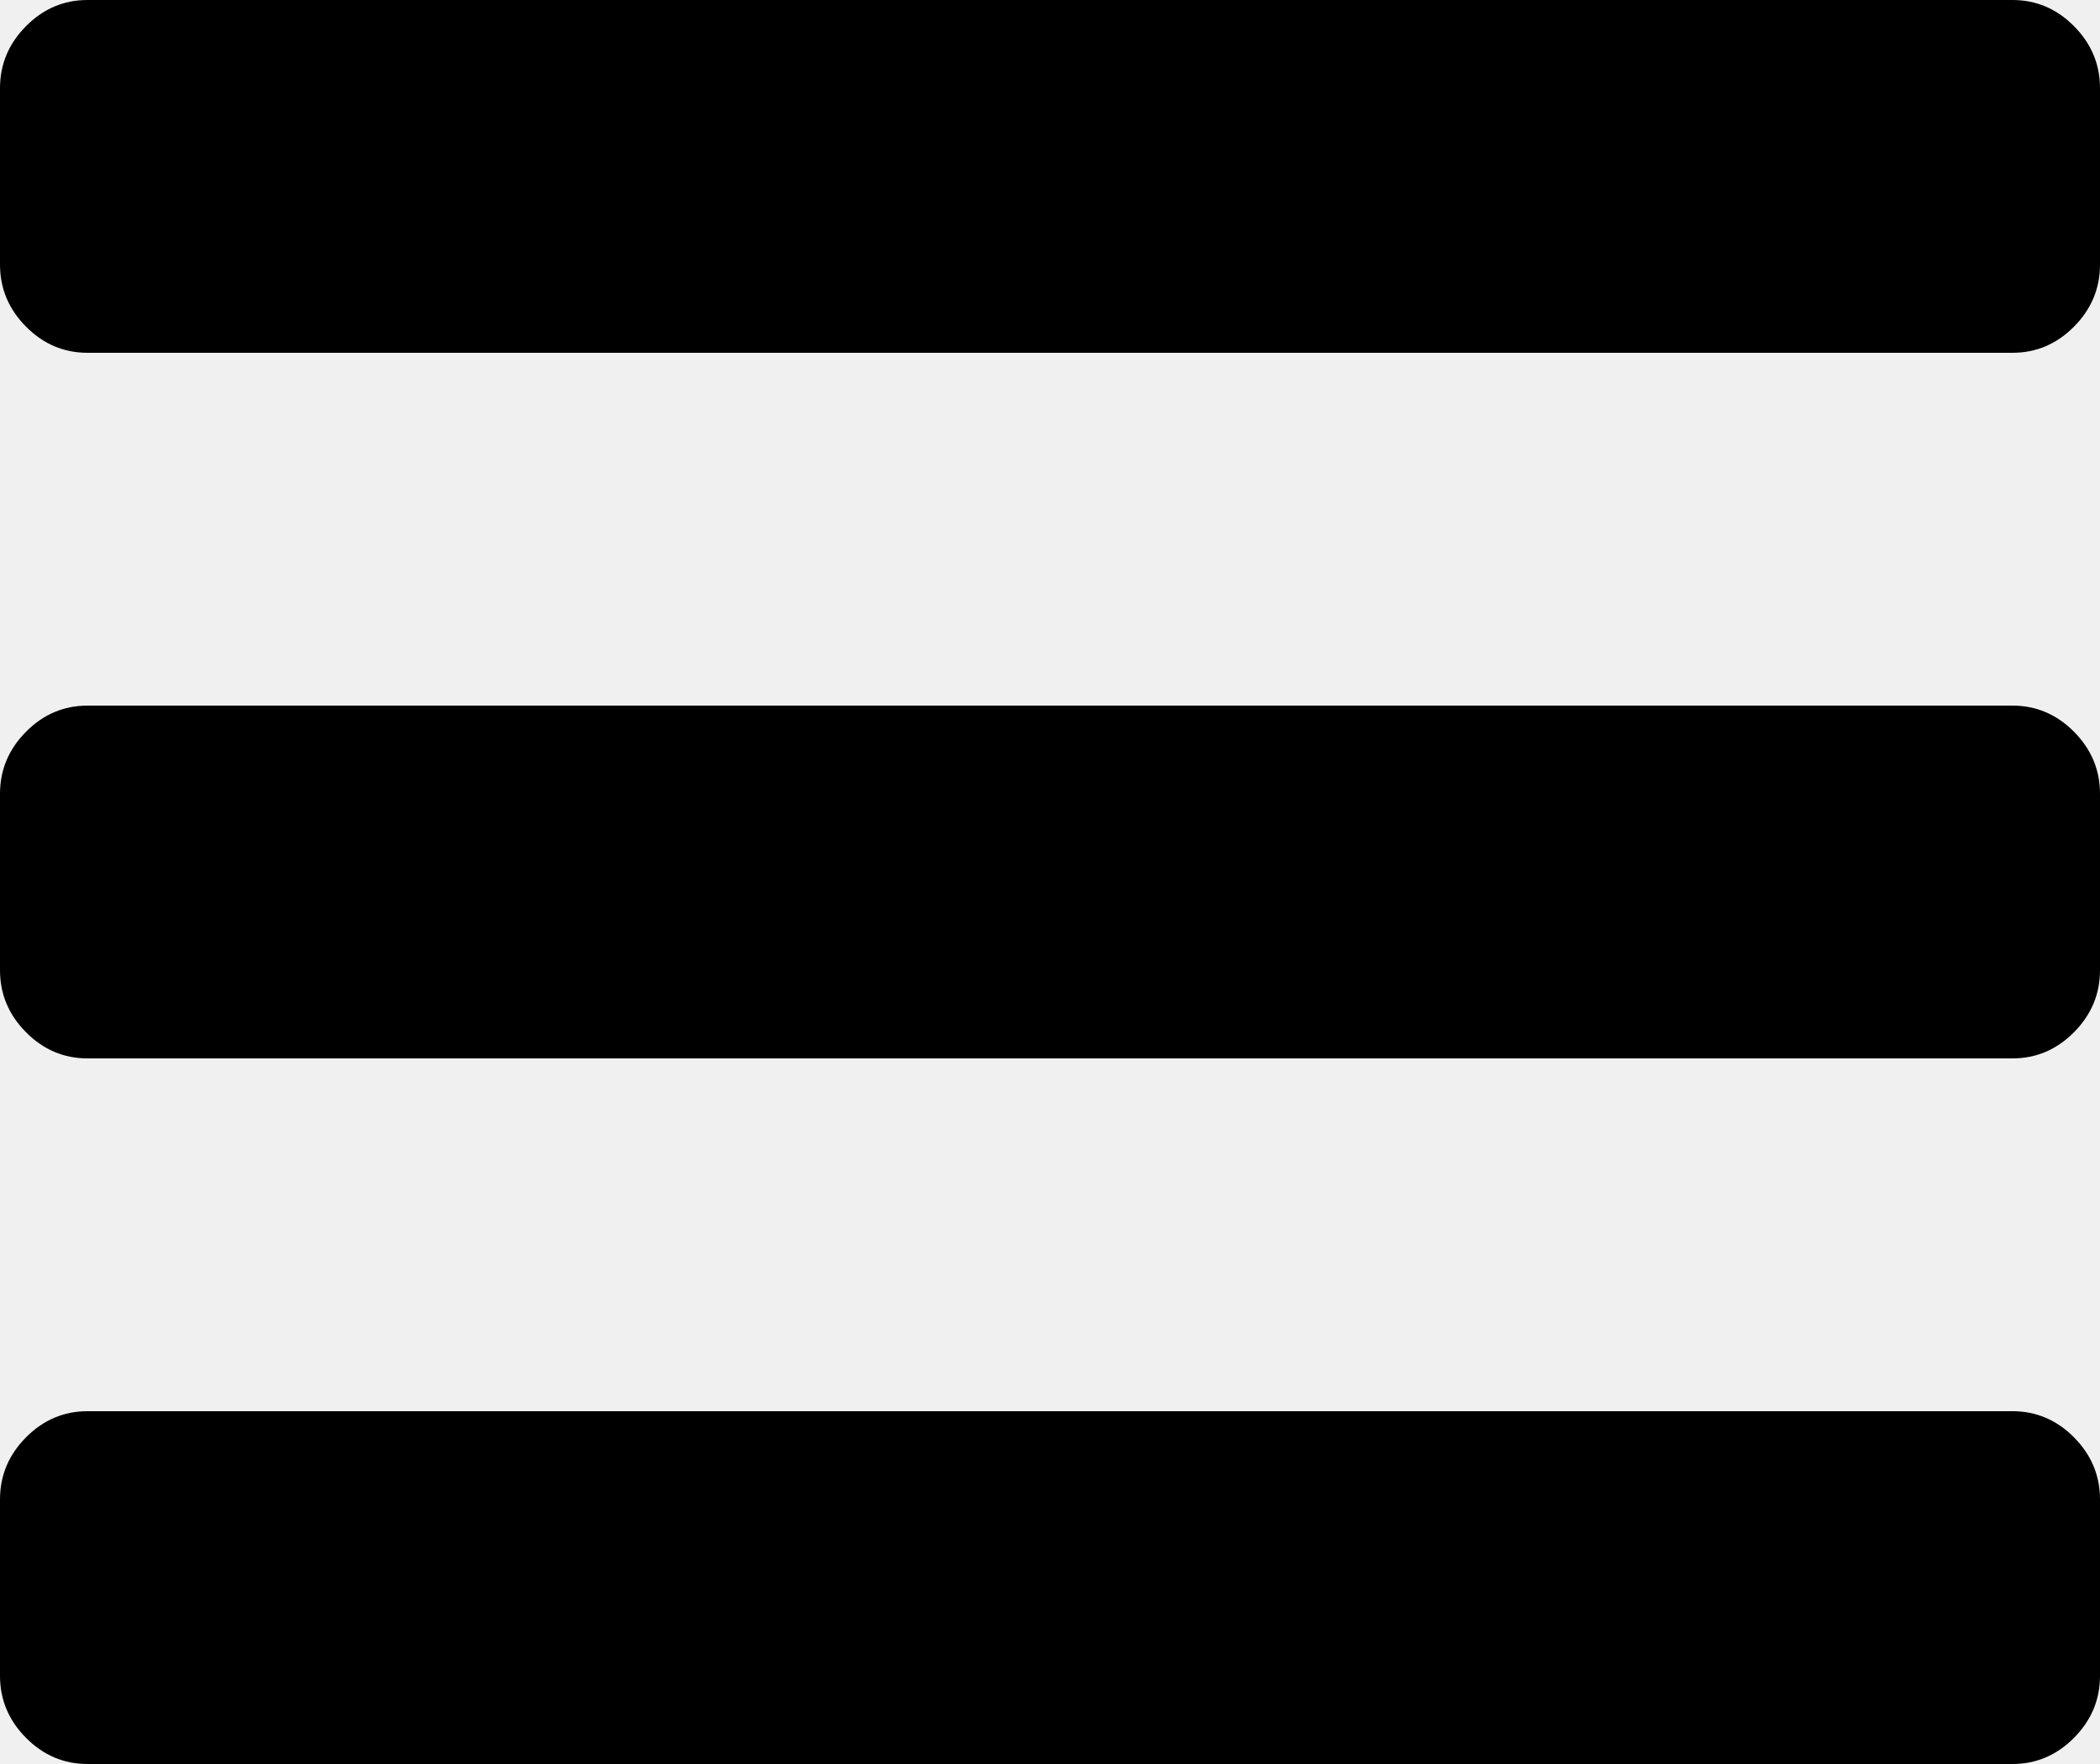
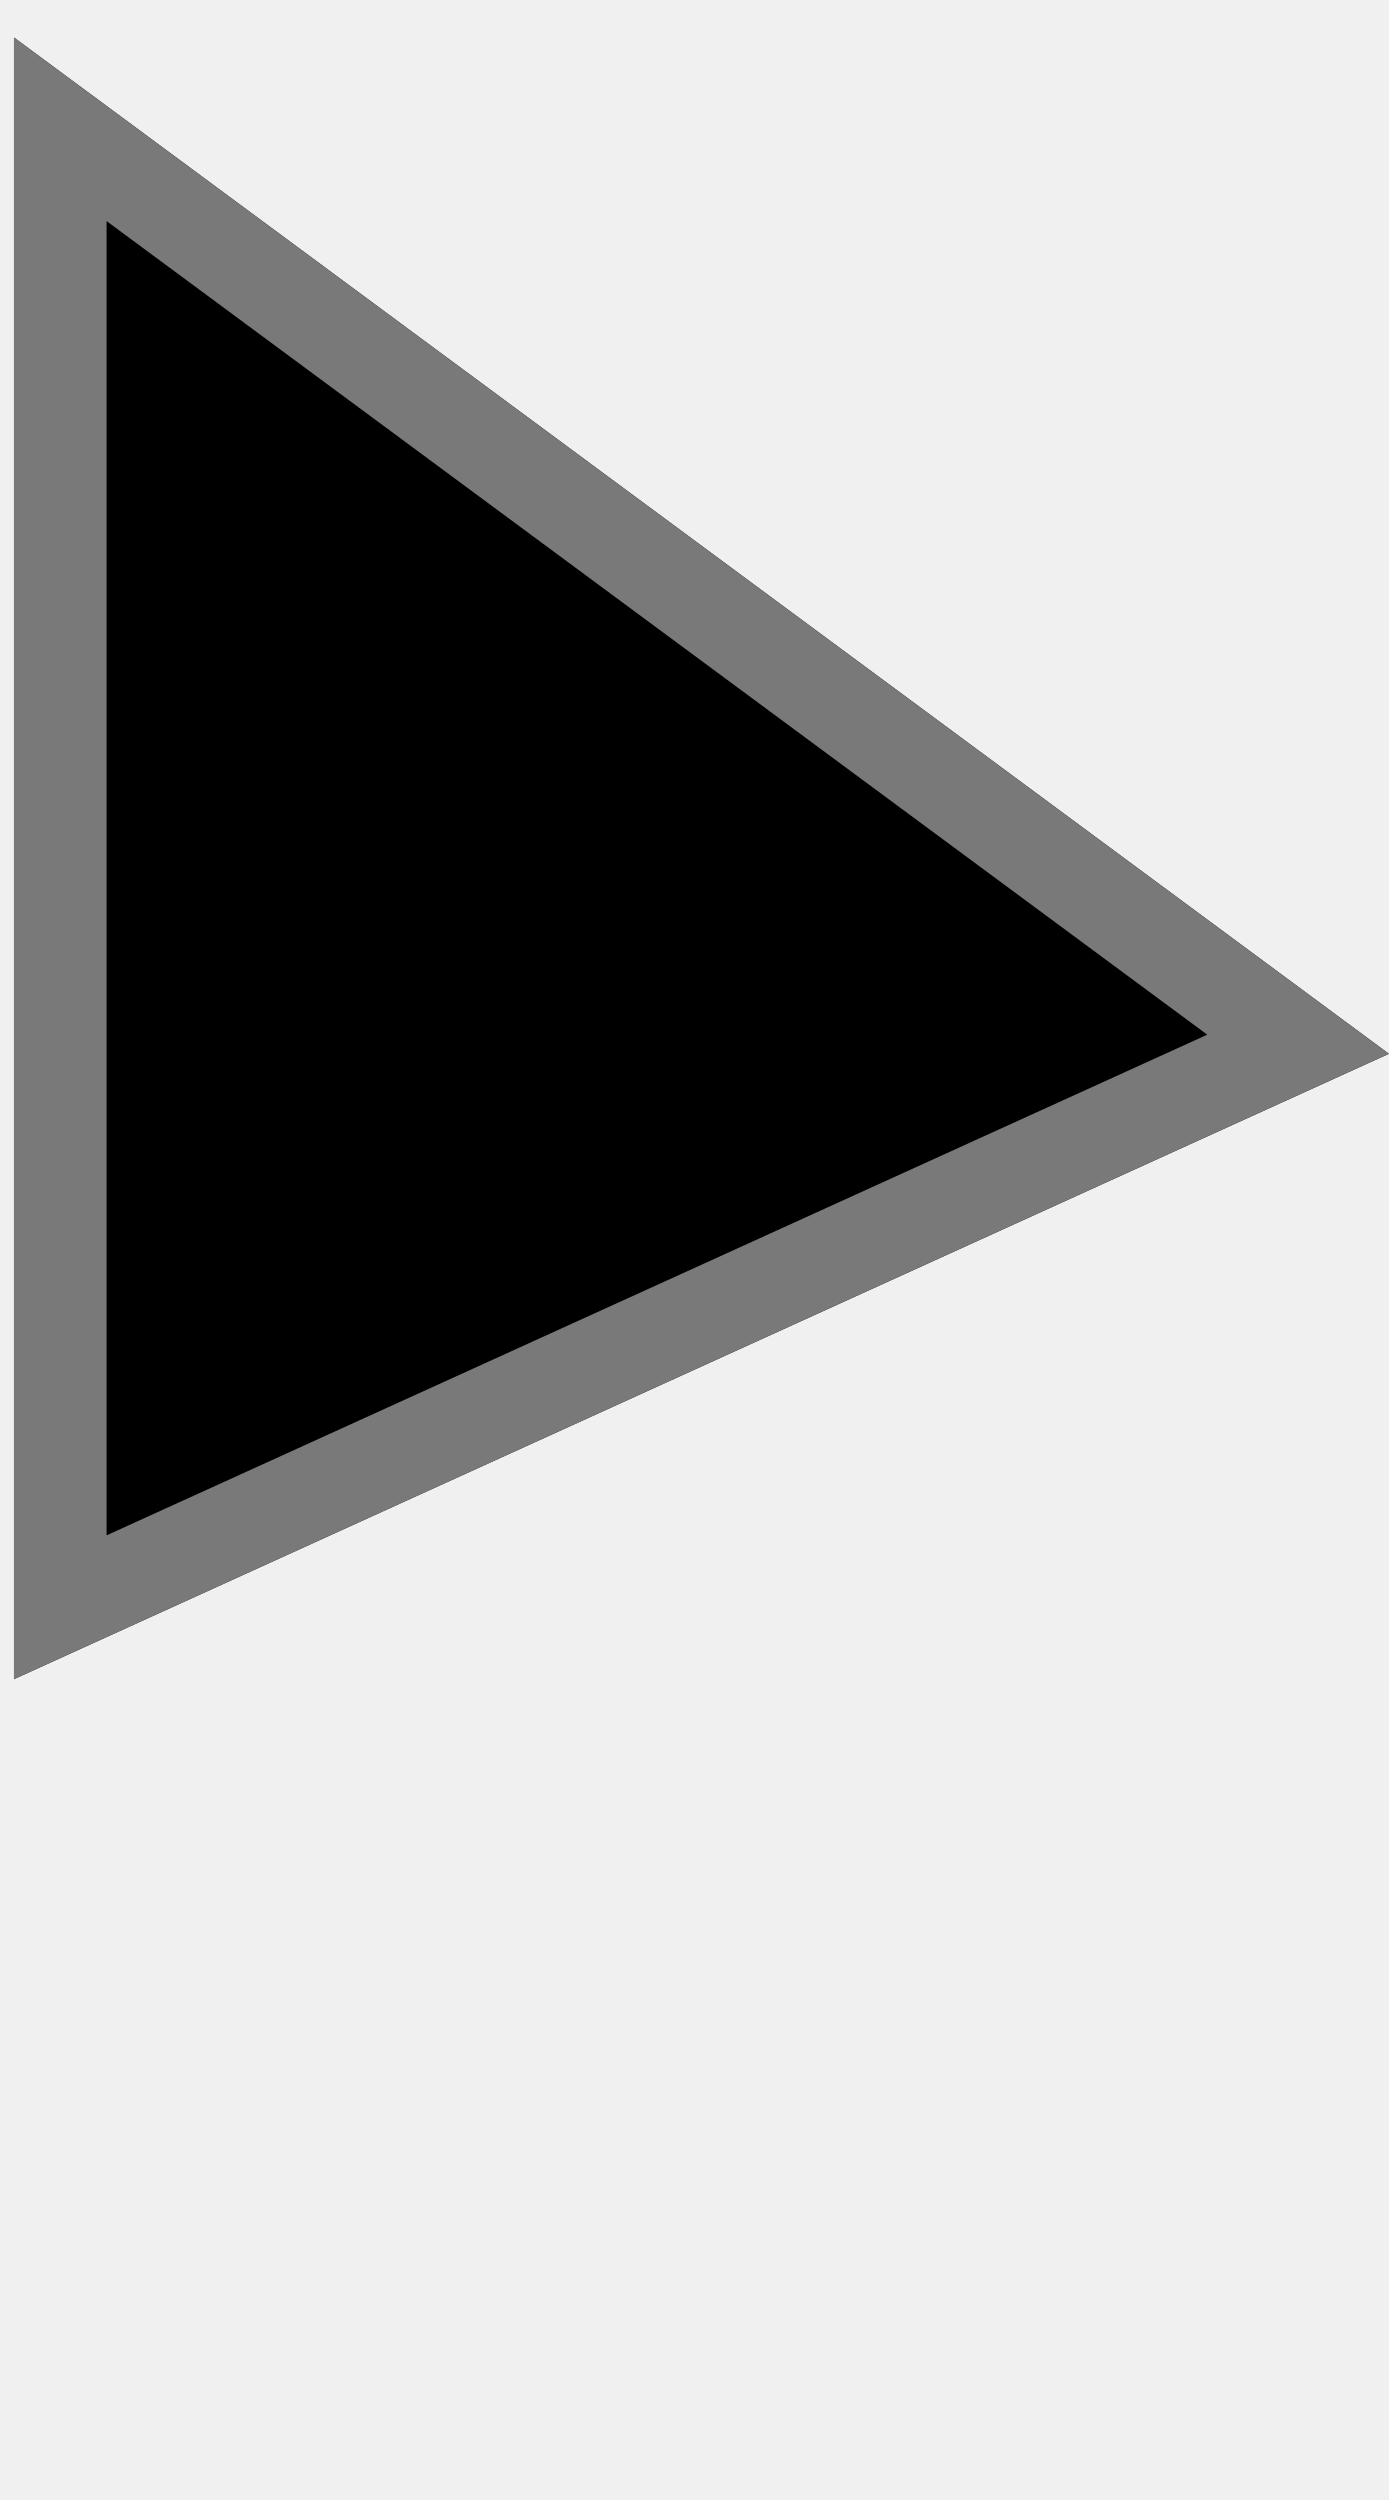
- <svg xmlns="http://www.w3.org/2000/svg" version="1.1" width="25px" height="21px">
-   <g transform="matrix(1 0 0 1 -319 -7142 )">
-     <path d="M 24.691 17.112  C 24.897 17.32  25 17.566  25 17.85  L 25 19.95  C 25 20.234  24.897 20.48  24.691 20.688  C 24.485 20.896  24.24 21  23.958 21  L 1.042 21  C 0.76 21  0.515 20.896  0.309 20.688  C 0.103 20.48  0 20.234  0 19.95  L 0 17.85  C 0 17.566  0.103 17.32  0.309 17.112  C 0.515 16.904  0.76 16.8  1.042 16.8  L 23.958 16.8  C 24.24 16.8  24.485 16.904  24.691 17.112  Z M 24.691 8.712  C 24.897 8.92  25 9.166  25 9.45  L 25 11.55  C 25 11.834  24.897 12.08  24.691 12.288  C 24.485 12.496  24.24 12.6  23.958 12.6  L 1.042 12.6  C 0.76 12.6  0.515 12.496  0.309 12.288  C 0.103 12.08  0 11.834  0 11.55  L 0 9.45  C 0 9.166  0.103 8.92  0.309 8.712  C 0.515 8.504  0.76 8.4  1.042 8.4  L 23.958 8.4  C 24.24 8.4  24.485 8.504  24.691 8.712  Z M 24.691 0.312  C 24.897 0.52  25 0.766  25 1.05  L 25 3.15  C 25 3.434  24.897 3.68  24.691 3.888  C 24.485 4.096  24.24 4.2  23.958 4.2  L 1.042 4.2  C 0.76 4.2  0.515 4.096  0.309 3.888  C 0.103 3.68  0 3.434  0 3.15  L 0 1.05  C 0 0.766  0.103 0.52  0.309 0.312  C 0.515 0.104  0.76 0  1.042 0  L 23.958 0  C 24.24 0  24.485 0.104  24.691 0.312  Z " fill-rule="nonzero" fill="#000000" stroke="none" transform="matrix(1 0 0 1 319 7142 )" />
+ <svg xmlns="http://www.w3.org/2000/svg" version="1.1" width="15px" height="27px">
+   <defs>
+     <mask fill="white" id="clip3">
+       <path d="M 0.151 0.405  L 15 11.381  L 0.151 18.135  L 0.151 26.578  L 0.151 0.405  Z " fill-rule="evenodd" />
+     </mask>
+   </defs>
+   <g transform="matrix(1 0 0 1 -345 -7143 )">
+     <path d="M 0.151 0.405  L 15 11.381  L 0.151 18.135  L 0.151 26.578  L 0.151 0.405  Z " fill-rule="nonzero" fill="#000000" stroke="none" transform="matrix(1 0 0 1 345 7143 )" />
+     <path d="M 0.151 0.405  L 15 11.381  L 0.151 18.135  L 0.151 26.578  L 0.151 0.405  Z " stroke-width="2" stroke="#797979" fill="none" transform="matrix(1 0 0 1 345 7143 )" mask="url(#clip3)" />
  </g>
</svg>
